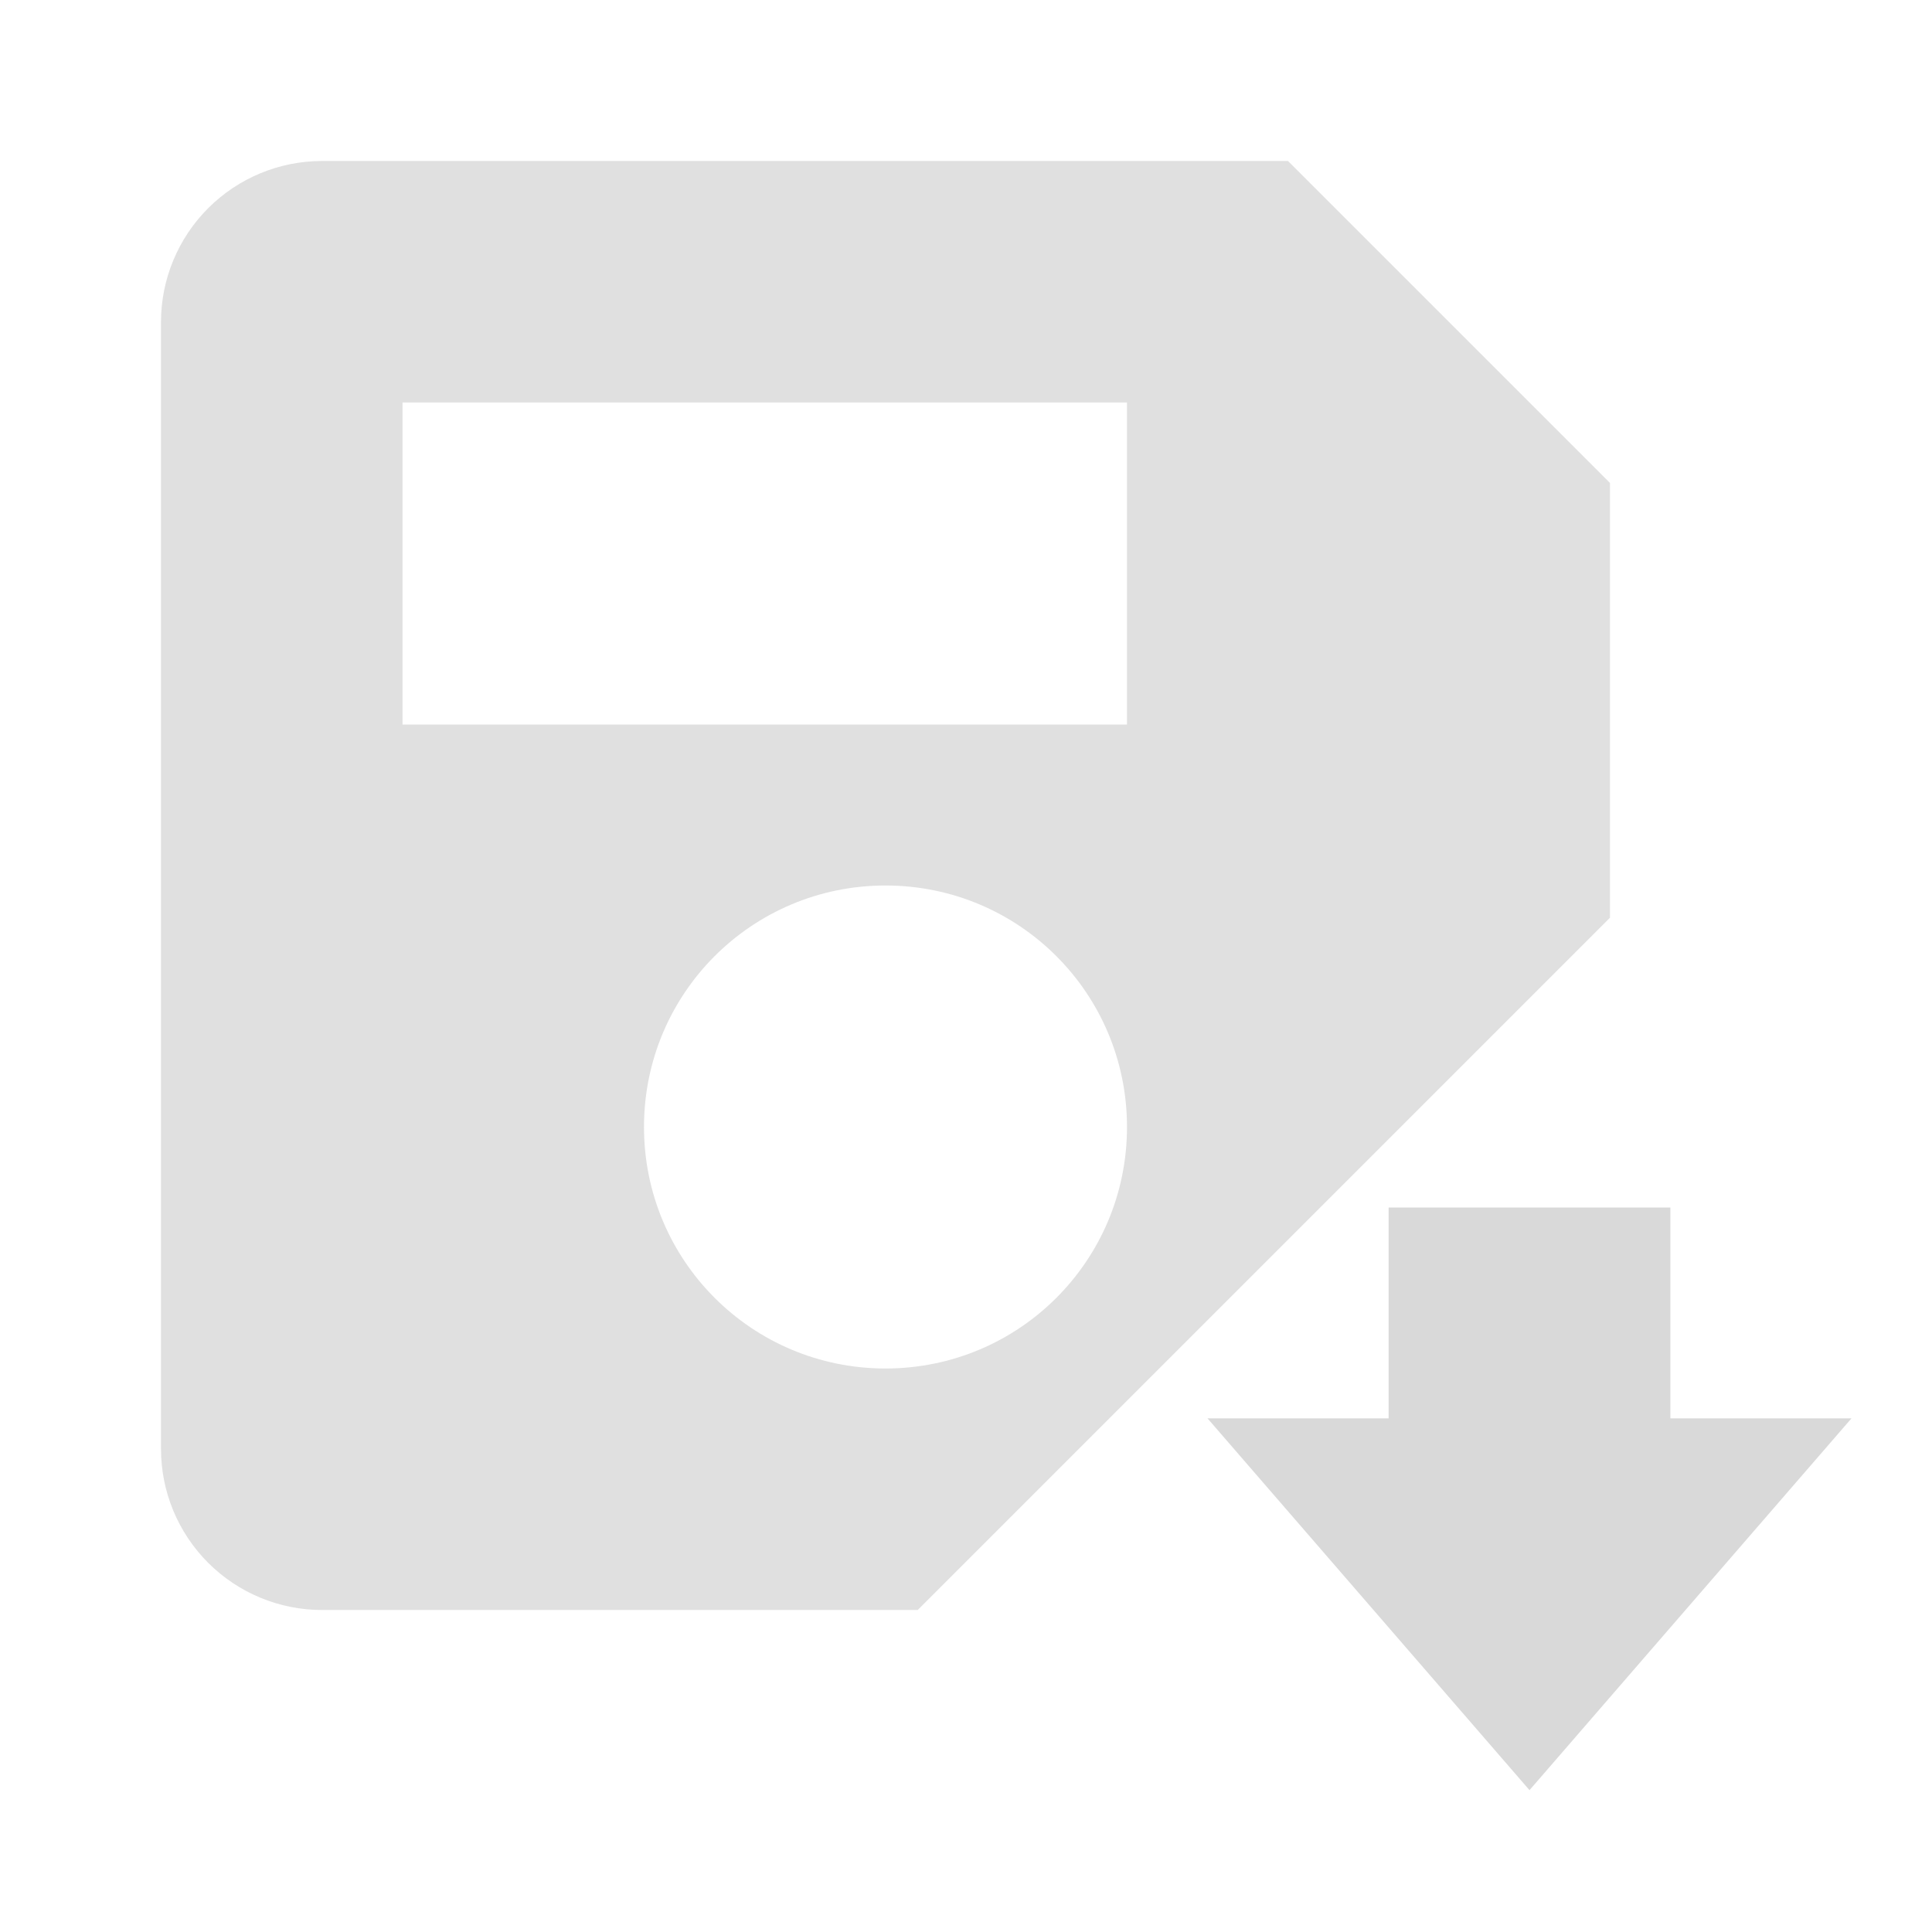
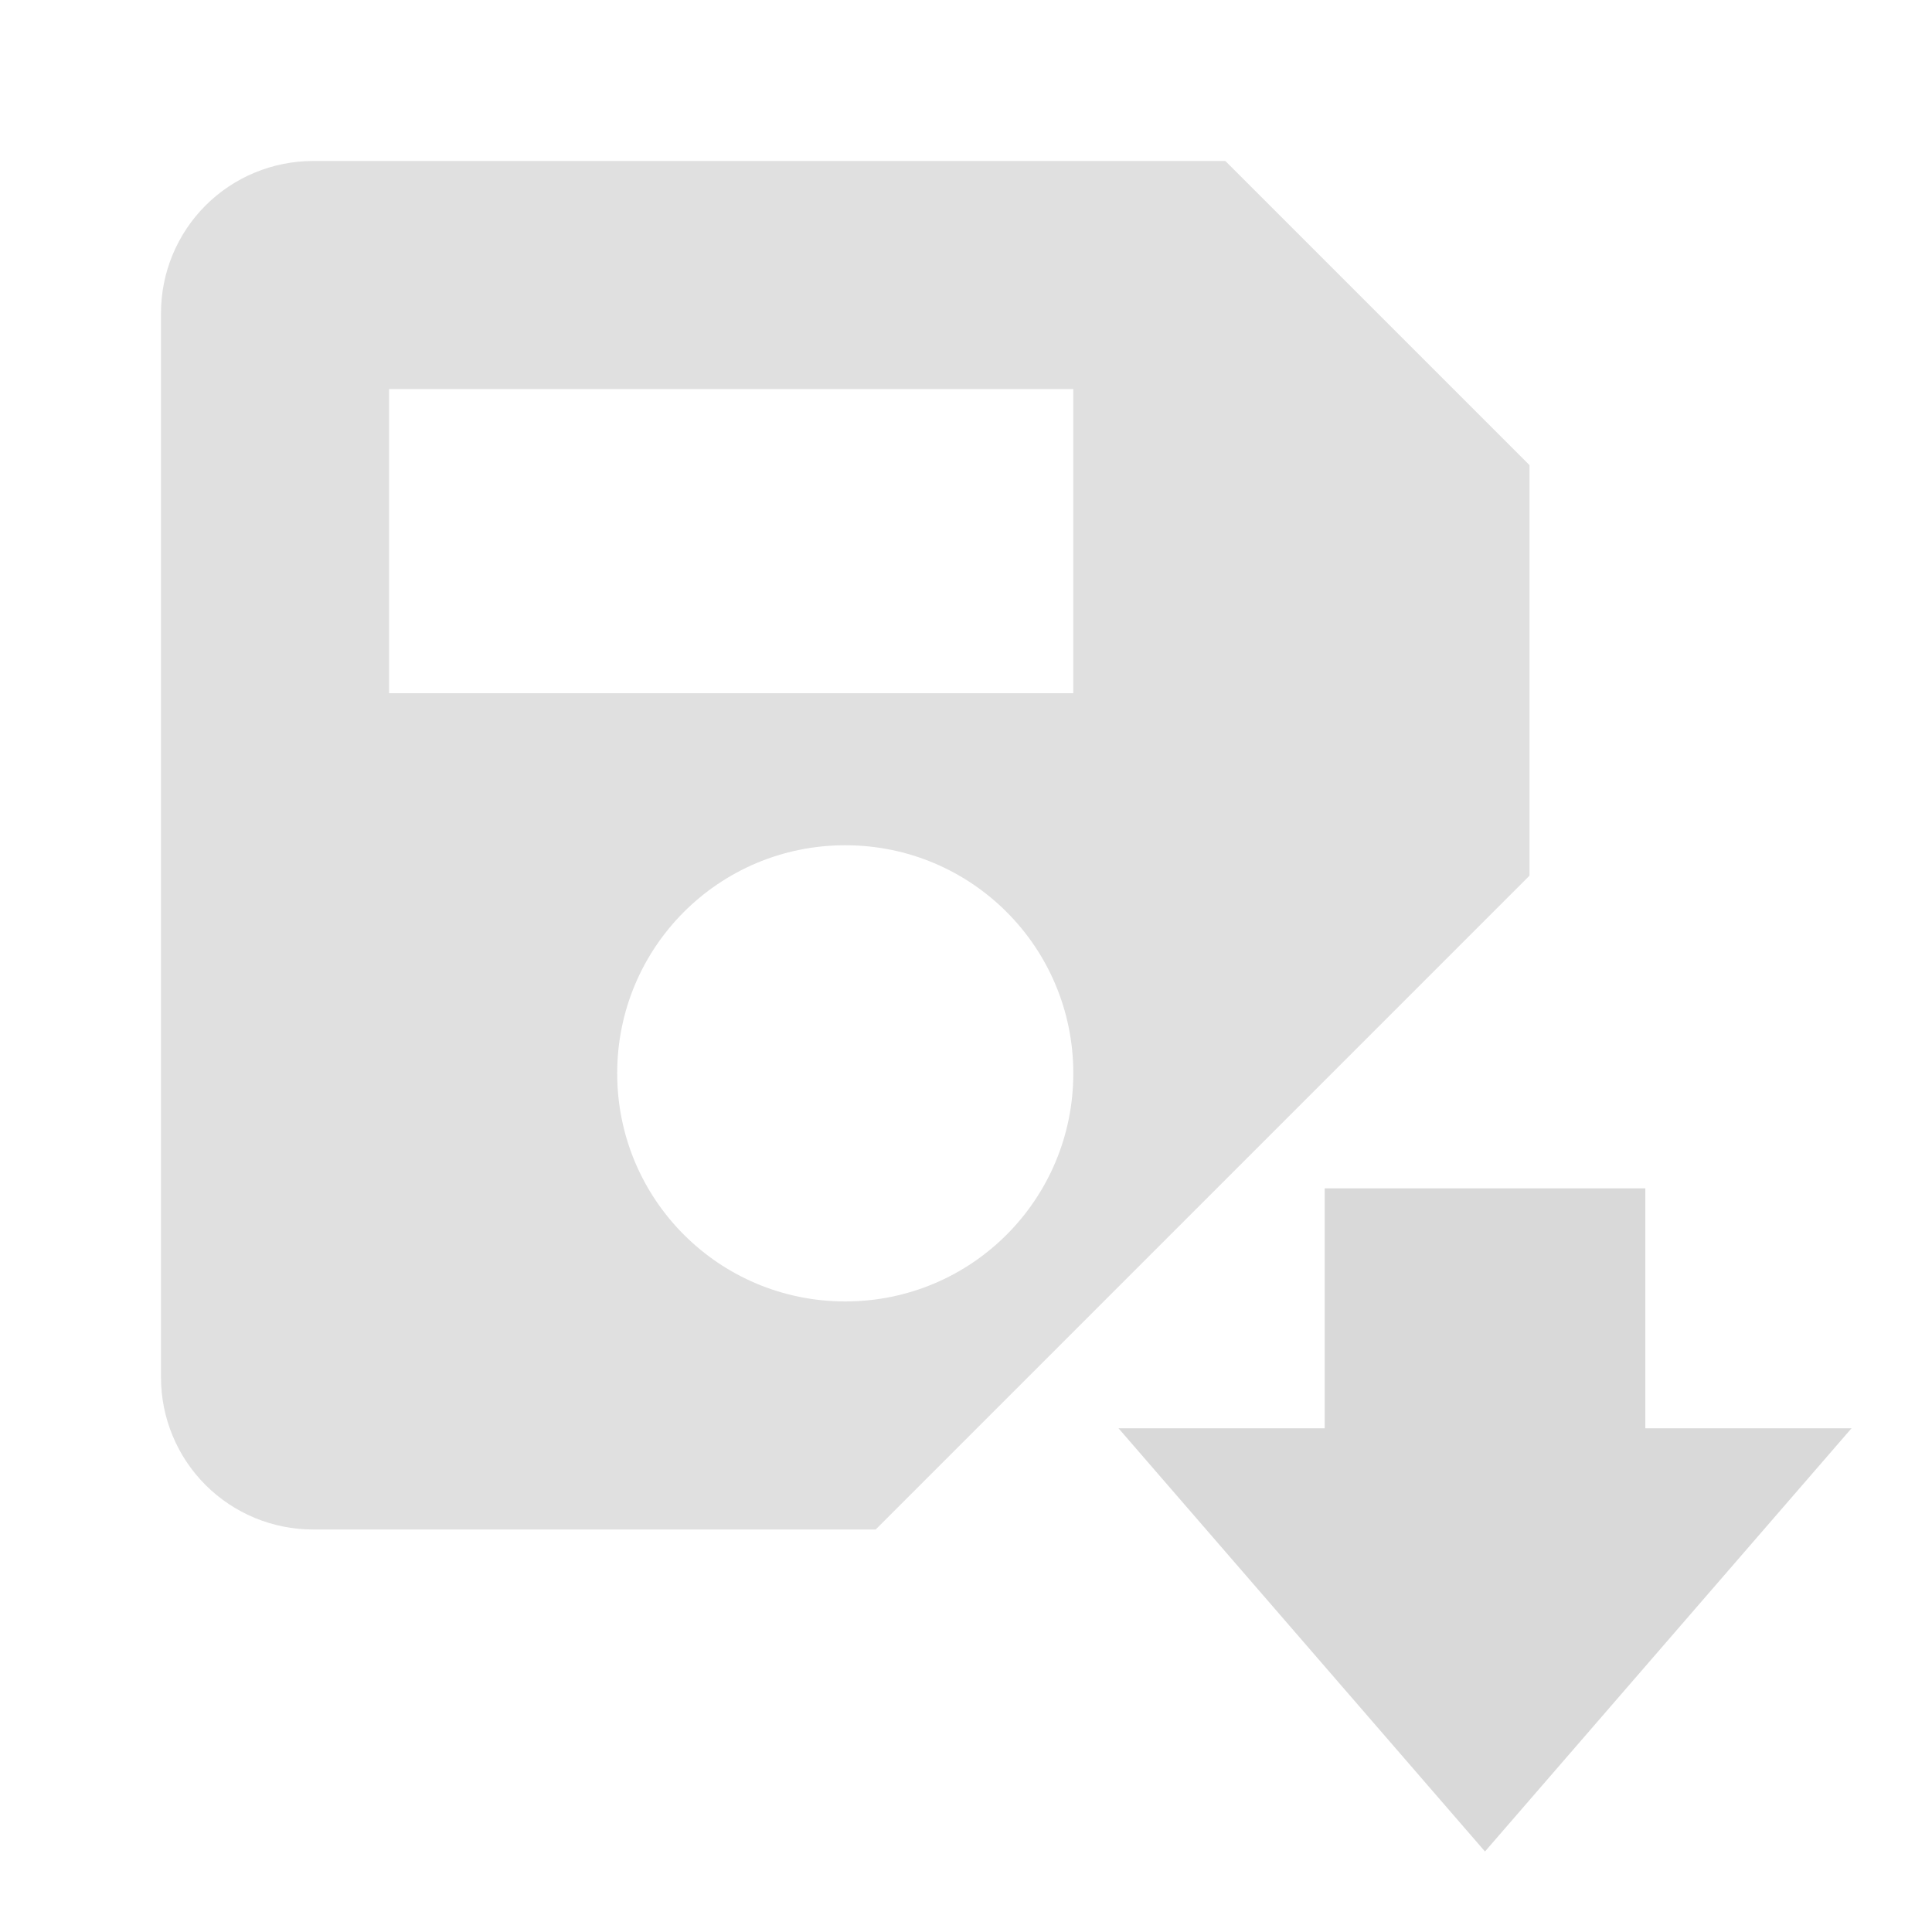
<svg xmlns="http://www.w3.org/2000/svg" width="24" height="24" viewBox="0 0 24 24" fill="none">
-   <path d="M20 11.4V6L16 2H4C3.47 2 2.961 2.211 2.586 2.586C2.211 2.961 2 3.47 2 4V18C2 18.53 2.211 19.039 2.586 19.414C2.961 19.789 3.47 20 4 20H11.4L20 11.4ZM14 14C14 15.66 12.66 17 11 17C9.34 17 8 15.66 8 14C8 12.34 9.34 11 11 11C12.66 11 14 12.34 14 14ZM5 5H14V9H5V5Z" fill="#E0E0E0" />
-   <path fill-rule="evenodd" clip-rule="evenodd" d="M15 17.619L19 22.238L23 17.619L20.75 17.619L20.75 15L17.25 15L17.25 17.619L15 17.619Z" fill="#D9D9D9" />
+   <path d="M19 10.878V5.778L15.222 2H3.889C3.388 2 2.907 2.199 2.553 2.553C2.199 2.907 2 3.388 2 3.889V17.111C2 17.612 2.199 18.093 2.553 18.447C2.907 18.801 3.388 19 3.889 19H10.878L19 10.878ZM13.333 13.333C13.333 14.901 12.068 16.167 10.5 16.167C8.932 16.167 7.667 14.901 7.667 13.333C7.667 11.766 8.932 10.5 10.5 10.5C12.068 10.5 13.333 11.766 13.333 13.333ZM4.833 4.833H13.333V8.611H4.833V4.833Z" fill="#E0E0E0" />
+   <path fill-rule="evenodd" clip-rule="evenodd" d="M13.895 17.743L18.447 23L23 17.743L20.439 17.743L20.439 14.762L16.456 14.762L16.456 17.743L13.895 17.743Z" fill="#D9D9D9" />
</svg>
